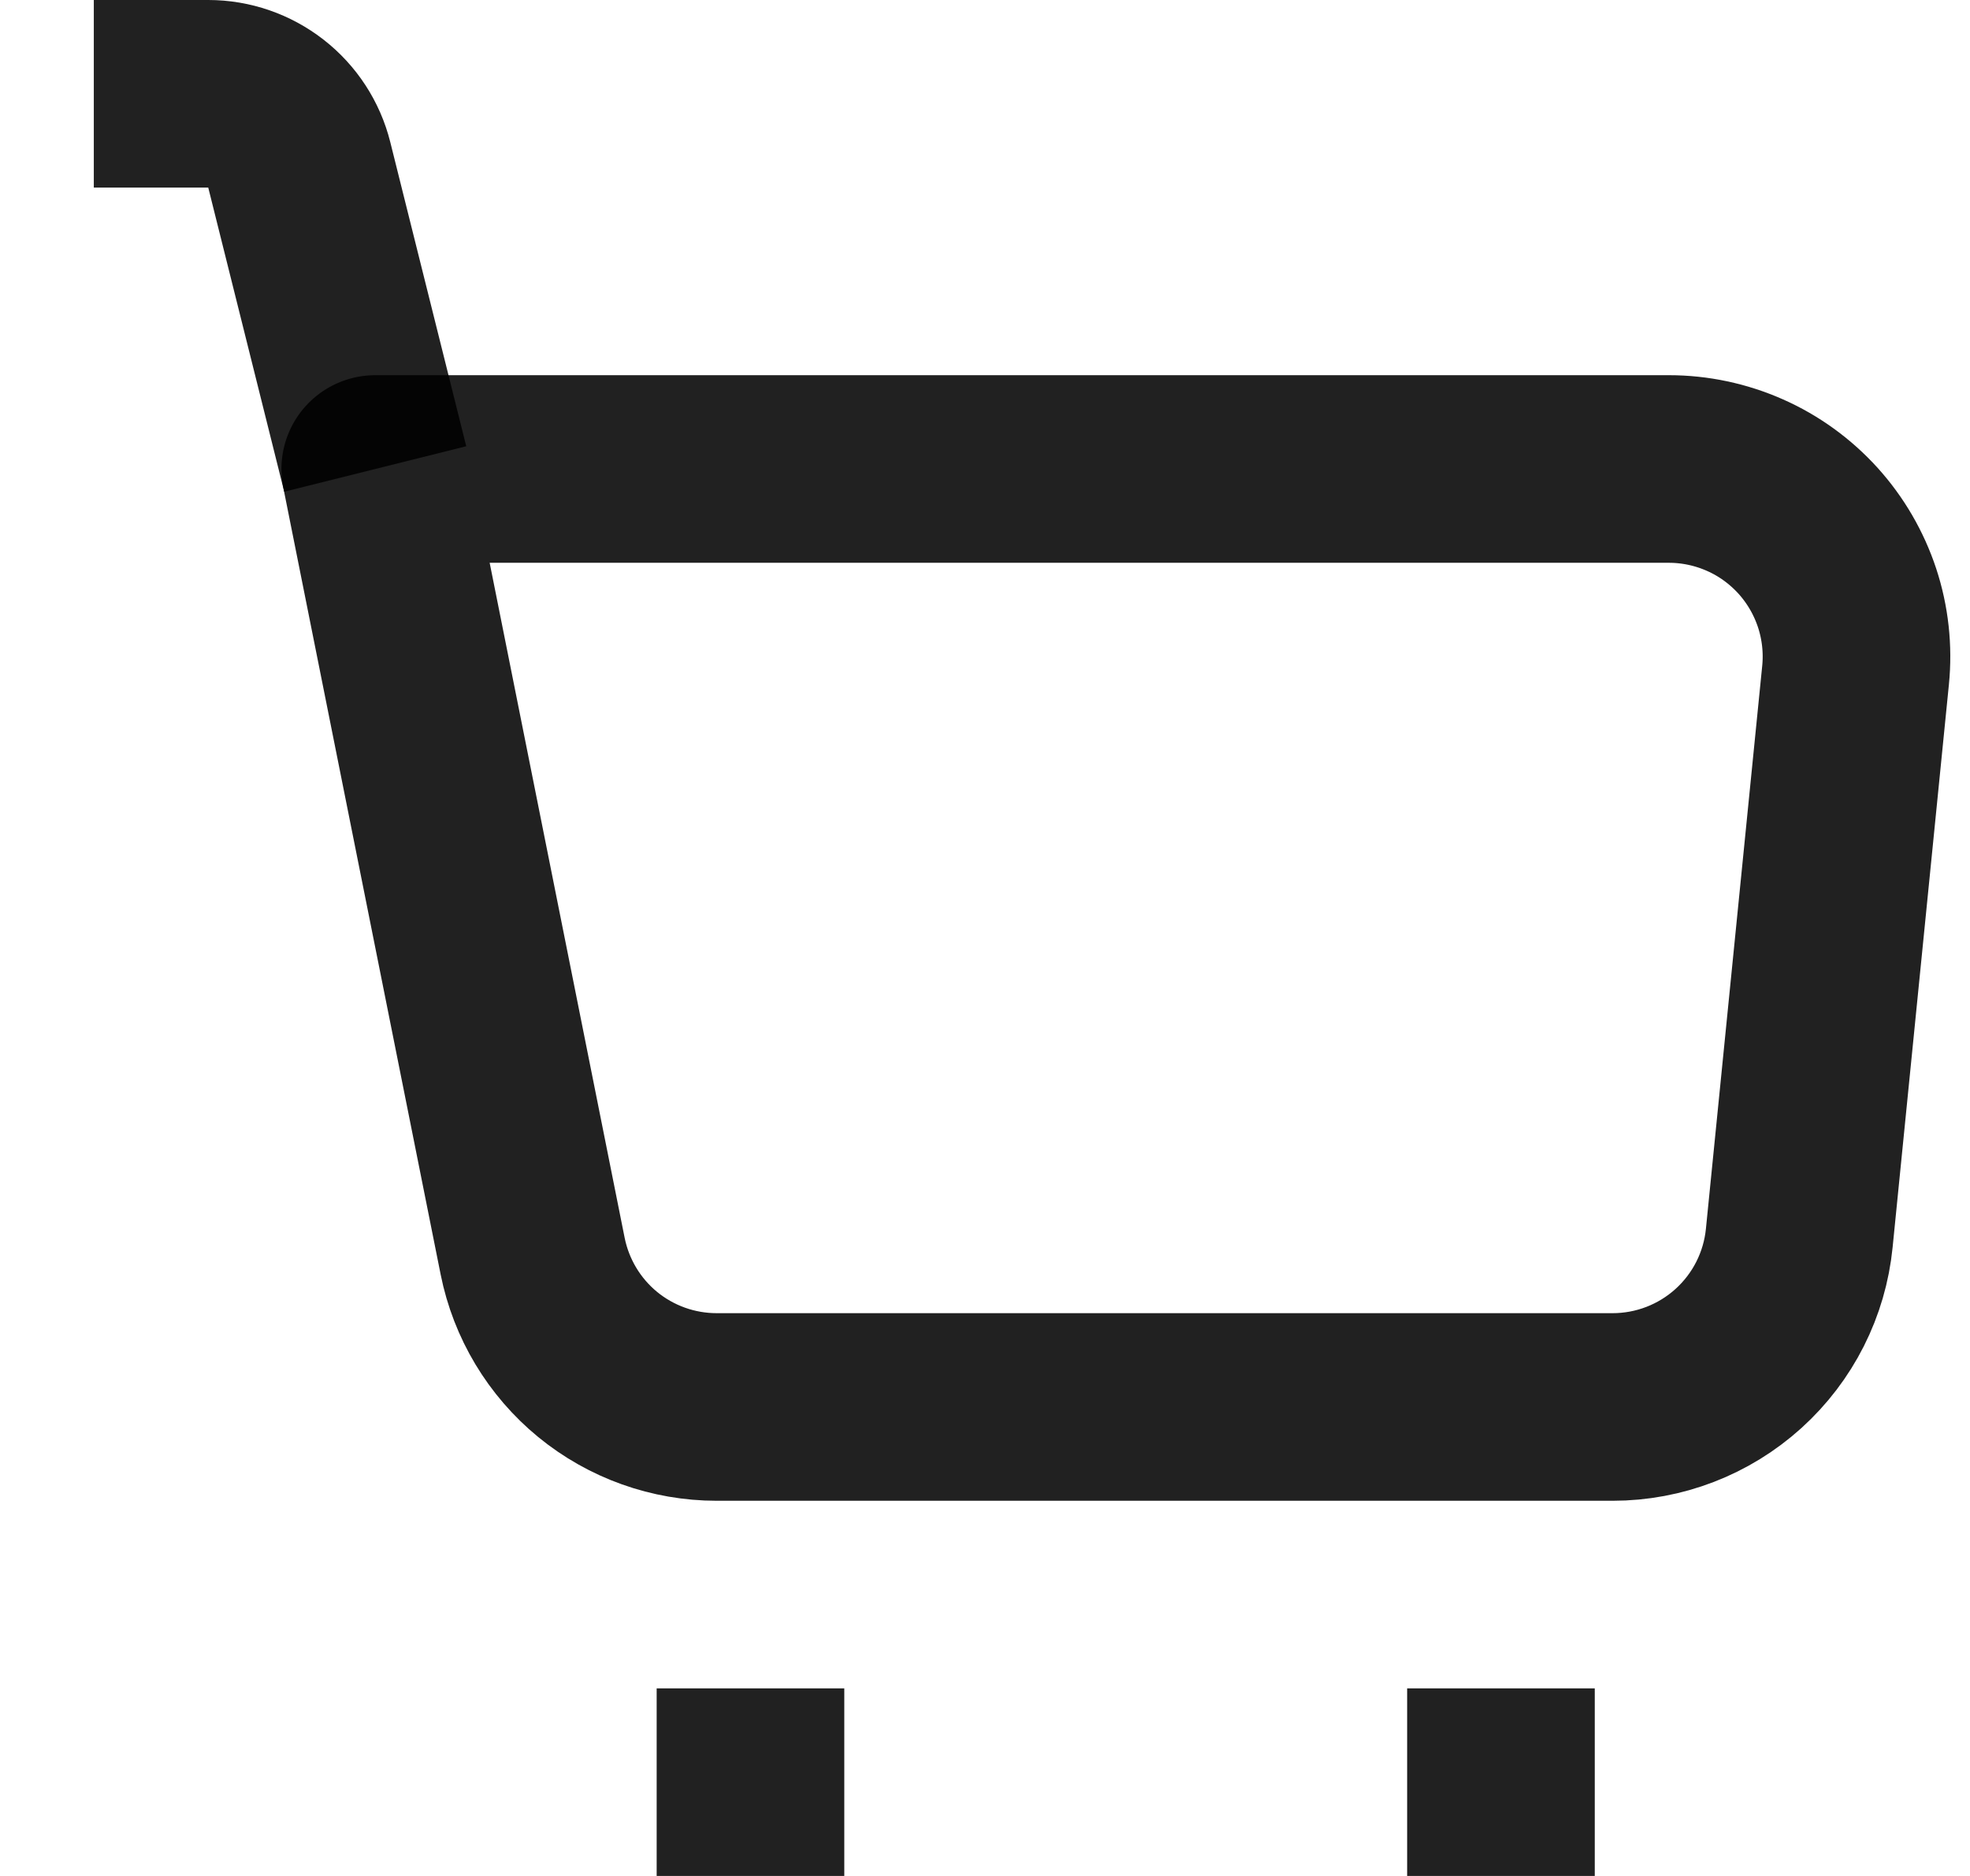
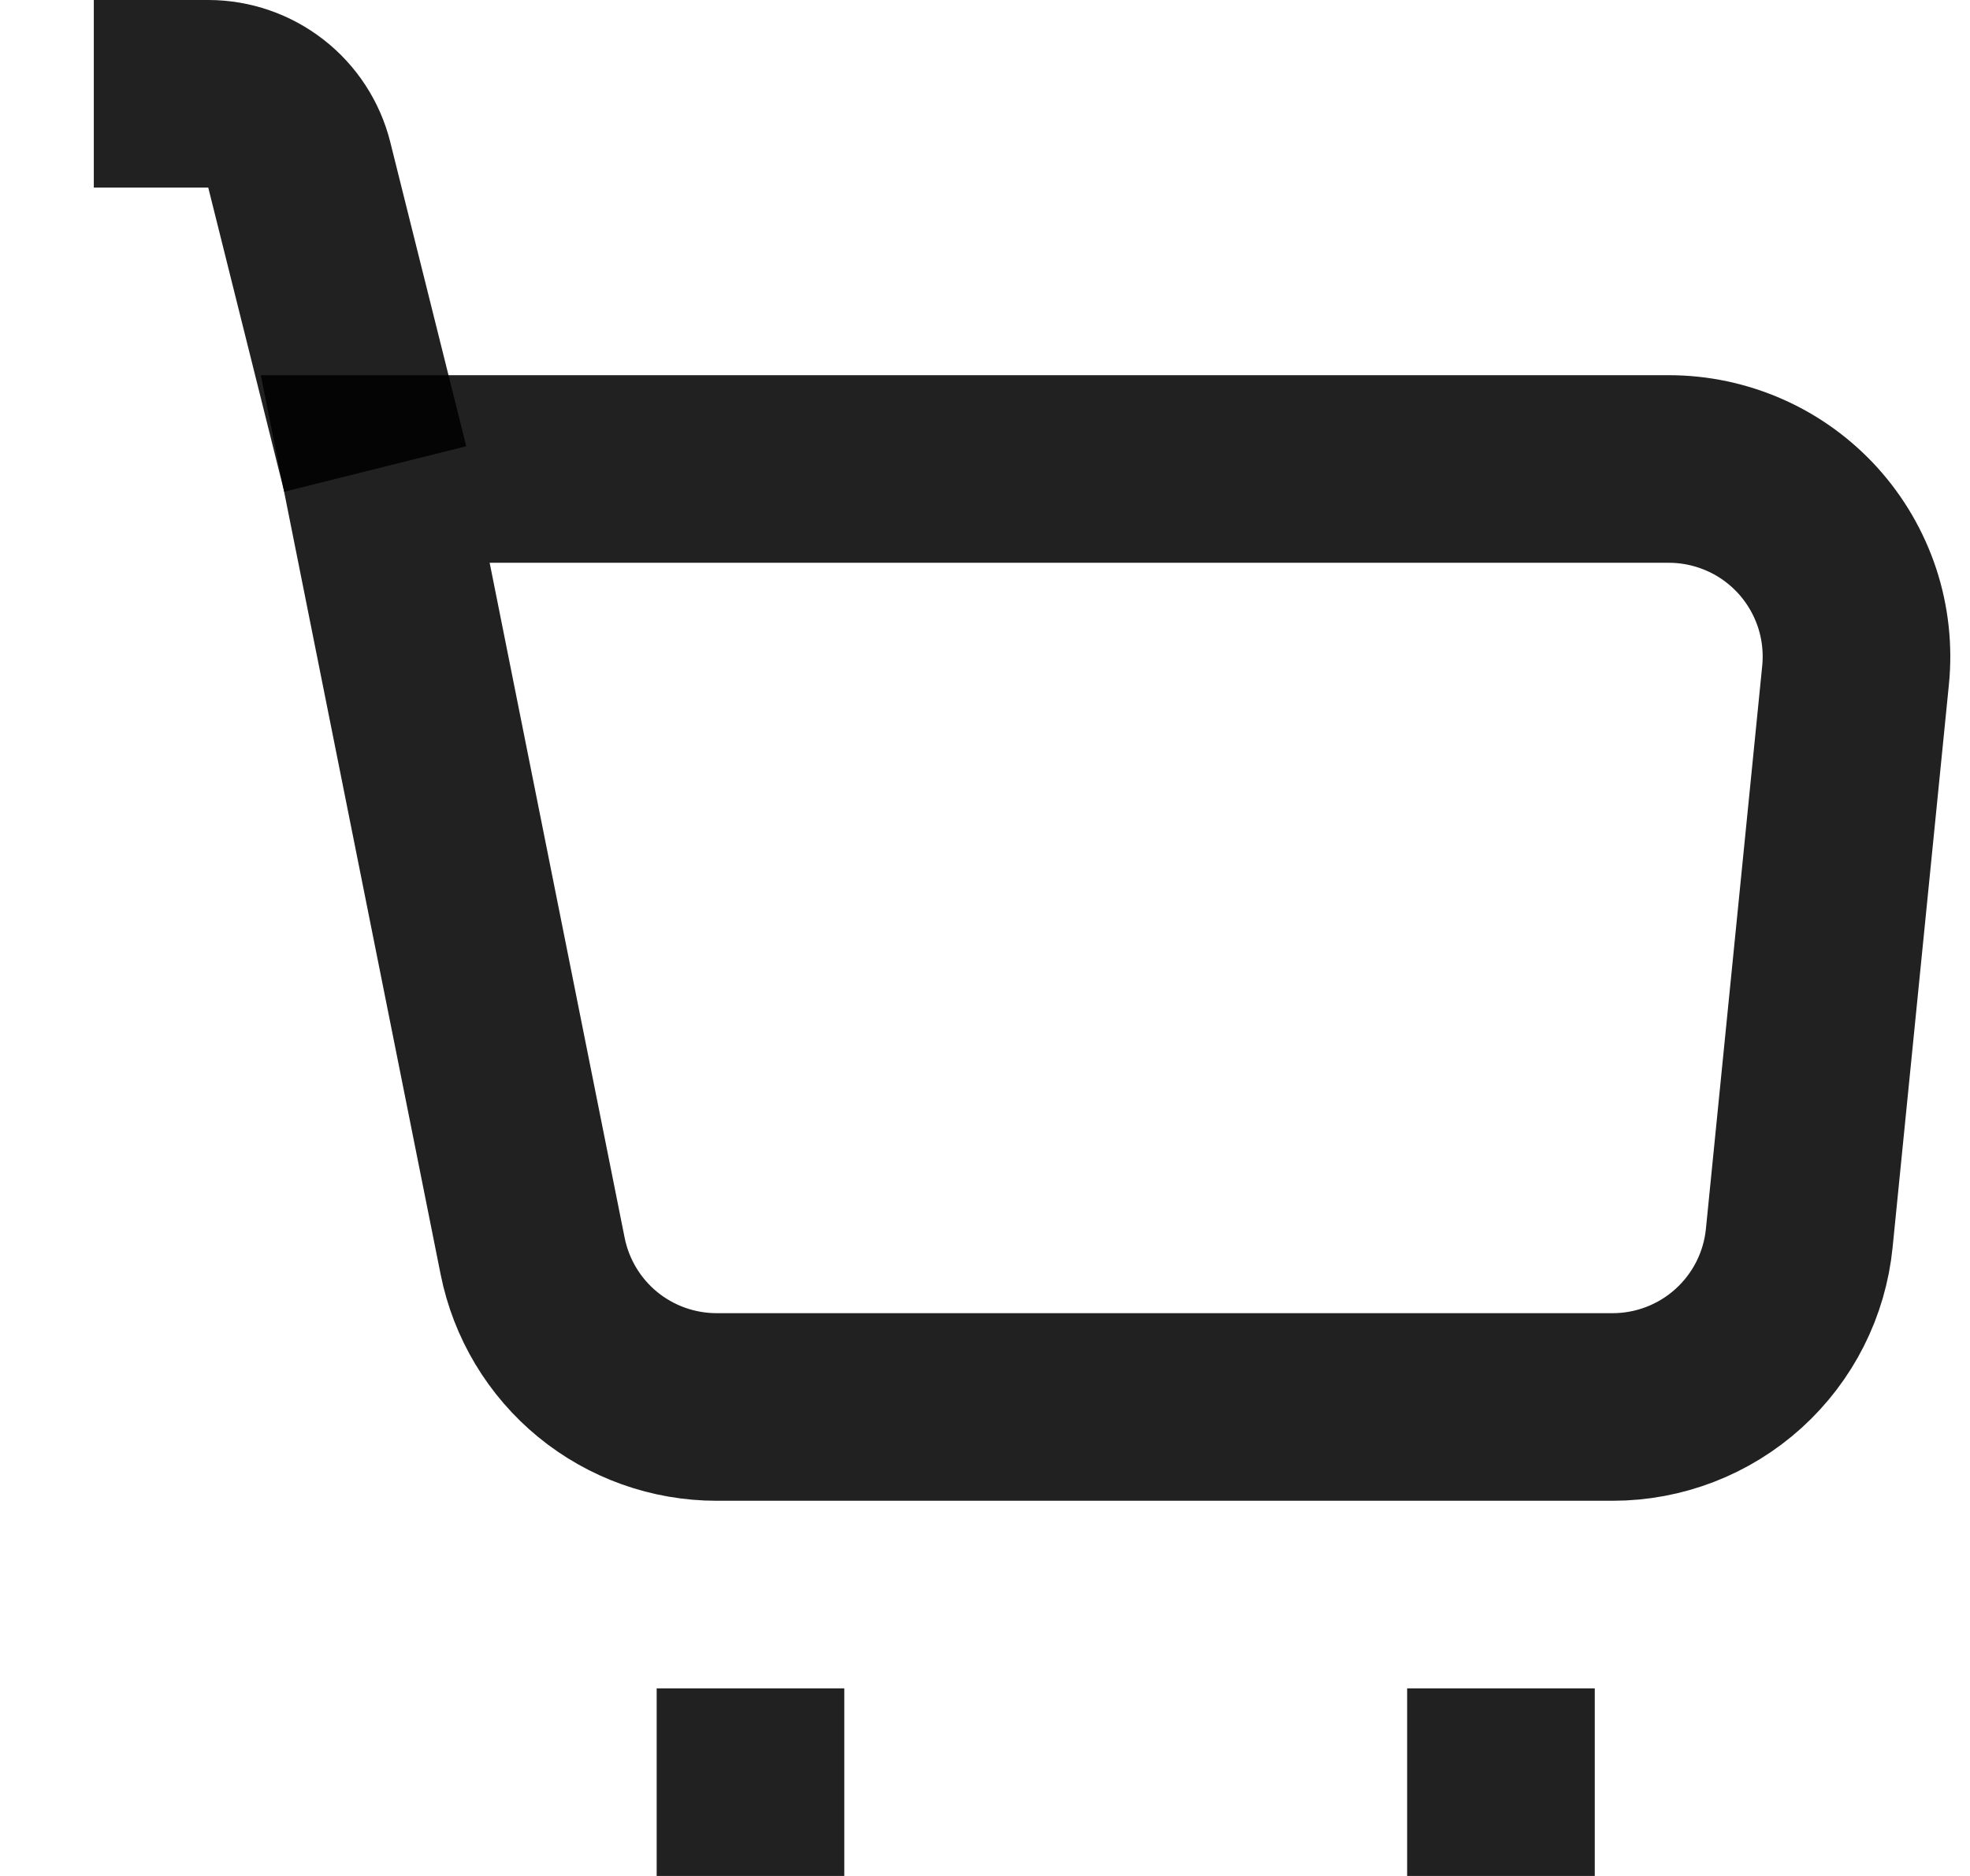
<svg xmlns="http://www.w3.org/2000/svg" width="21" height="20" viewBox="0 0 21 20" fill="none">
  <g id="Group">
-     <path id="Vector" d="M4 5H17.79C18.069 5 18.346 5.059 18.601 5.172C18.857 5.285 19.085 5.451 19.273 5.658C19.46 5.865 19.602 6.109 19.69 6.375C19.777 6.64 19.808 6.921 19.78 7.199L19.18 13.199C19.131 13.693 18.9 14.15 18.532 14.483C18.164 14.816 17.686 15 17.19 15H7.64C7.177 15 6.729 14.84 6.371 14.547C6.014 14.254 5.769 13.846 5.678 13.392L4 5Z" stroke="black" stroke-opacity="0.87" stroke-width="2" stroke-linejoin="round" />
-     <path id="Vector_2" d="M4 5L3.19 1.757C3.136 1.541 3.011 1.349 2.835 1.212C2.659 1.075 2.443 1 2.22 1H1M7 19H9M15 19H17" stroke="black" stroke-opacity="0.87" stroke-width="2" strokeLinecap="round" stroke-linejoin="round" />
+     <path id="Vector" d="M4 5H17.79C18.069 5 18.346 5.059 18.601 5.172C18.857 5.285 19.085 5.451 19.273 5.658C19.46 5.865 19.602 6.109 19.69 6.375C19.777 6.64 19.808 6.921 19.78 7.199L19.18 13.199C19.131 13.693 18.9 14.15 18.532 14.483C18.164 14.816 17.686 15 17.19 15H7.64C7.177 15 6.729 14.84 6.371 14.547C6.014 14.254 5.769 13.846 5.678 13.392L4 5Z" stroke="black" stroke-opacity="0.87" stroke-width="2" strokeLinejoin="round" />
+     <path id="Vector_2" d="M4 5L3.19 1.757C3.136 1.541 3.011 1.349 2.835 1.212C2.659 1.075 2.443 1 2.22 1H1M7 19H9M15 19H17" stroke="black" stroke-opacity="0.87" stroke-width="2" strokeLinecap="round" strokeLinejoin="round" />
  </g>
</svg>
